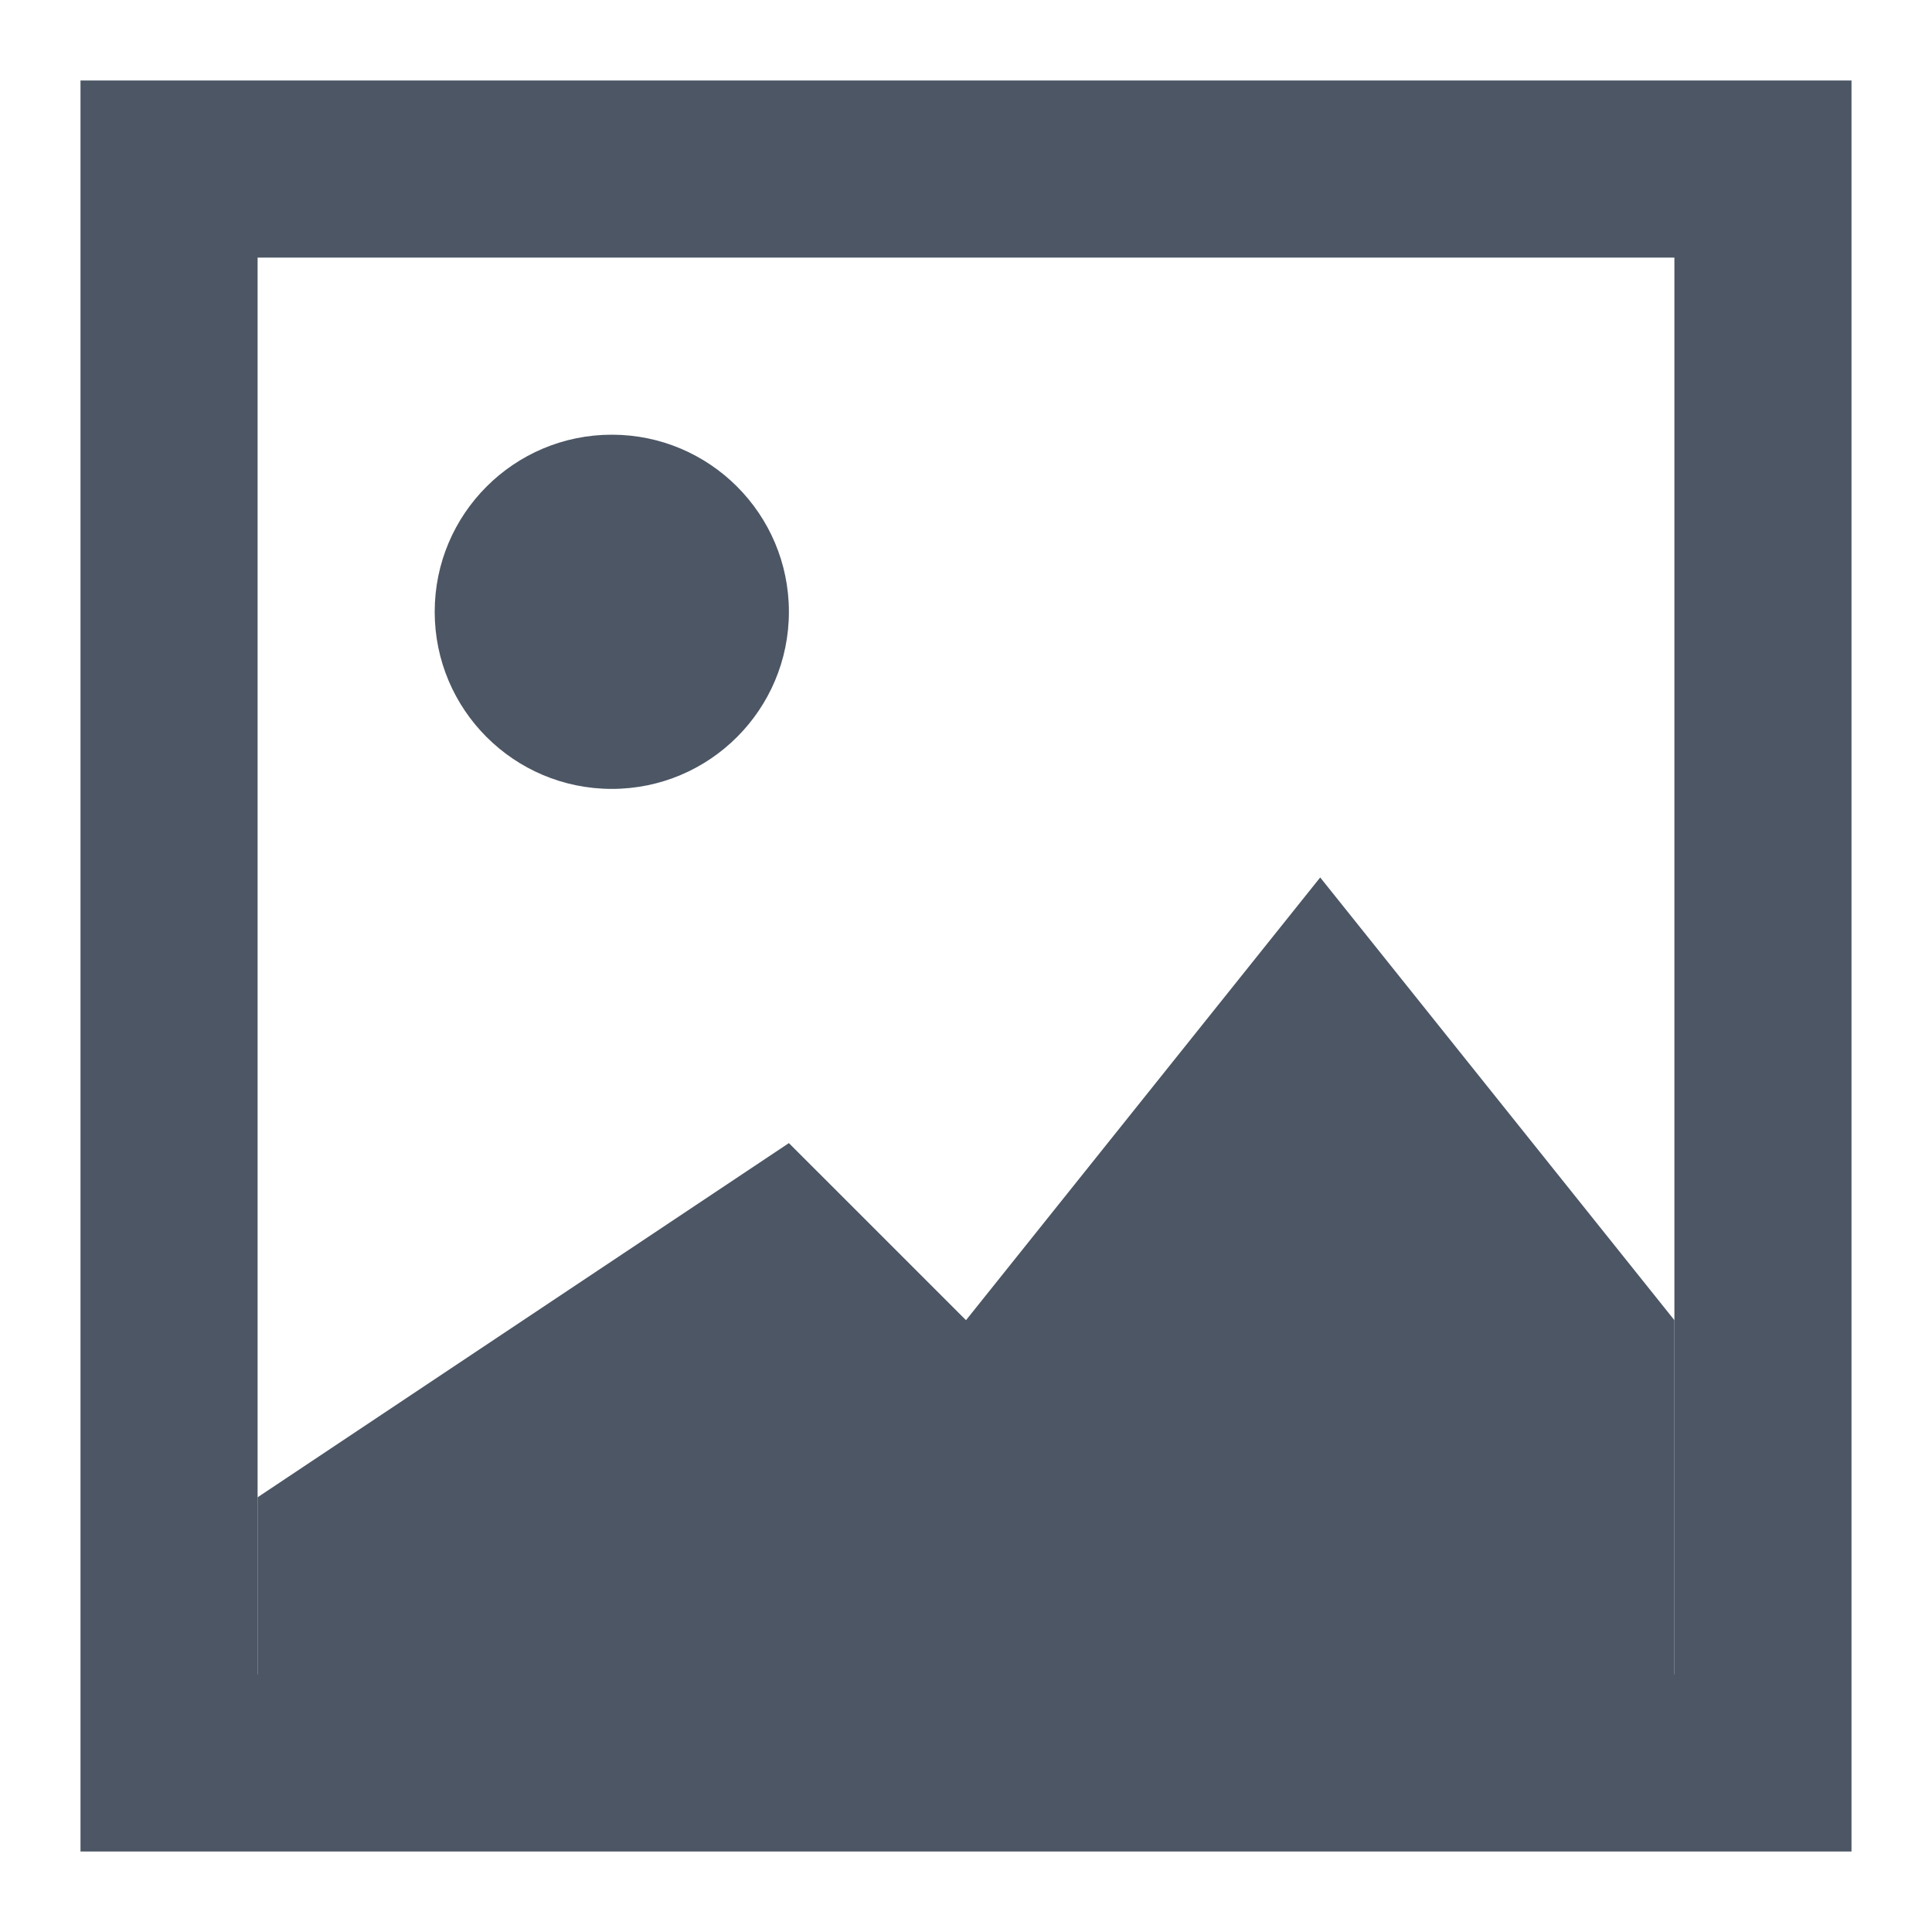
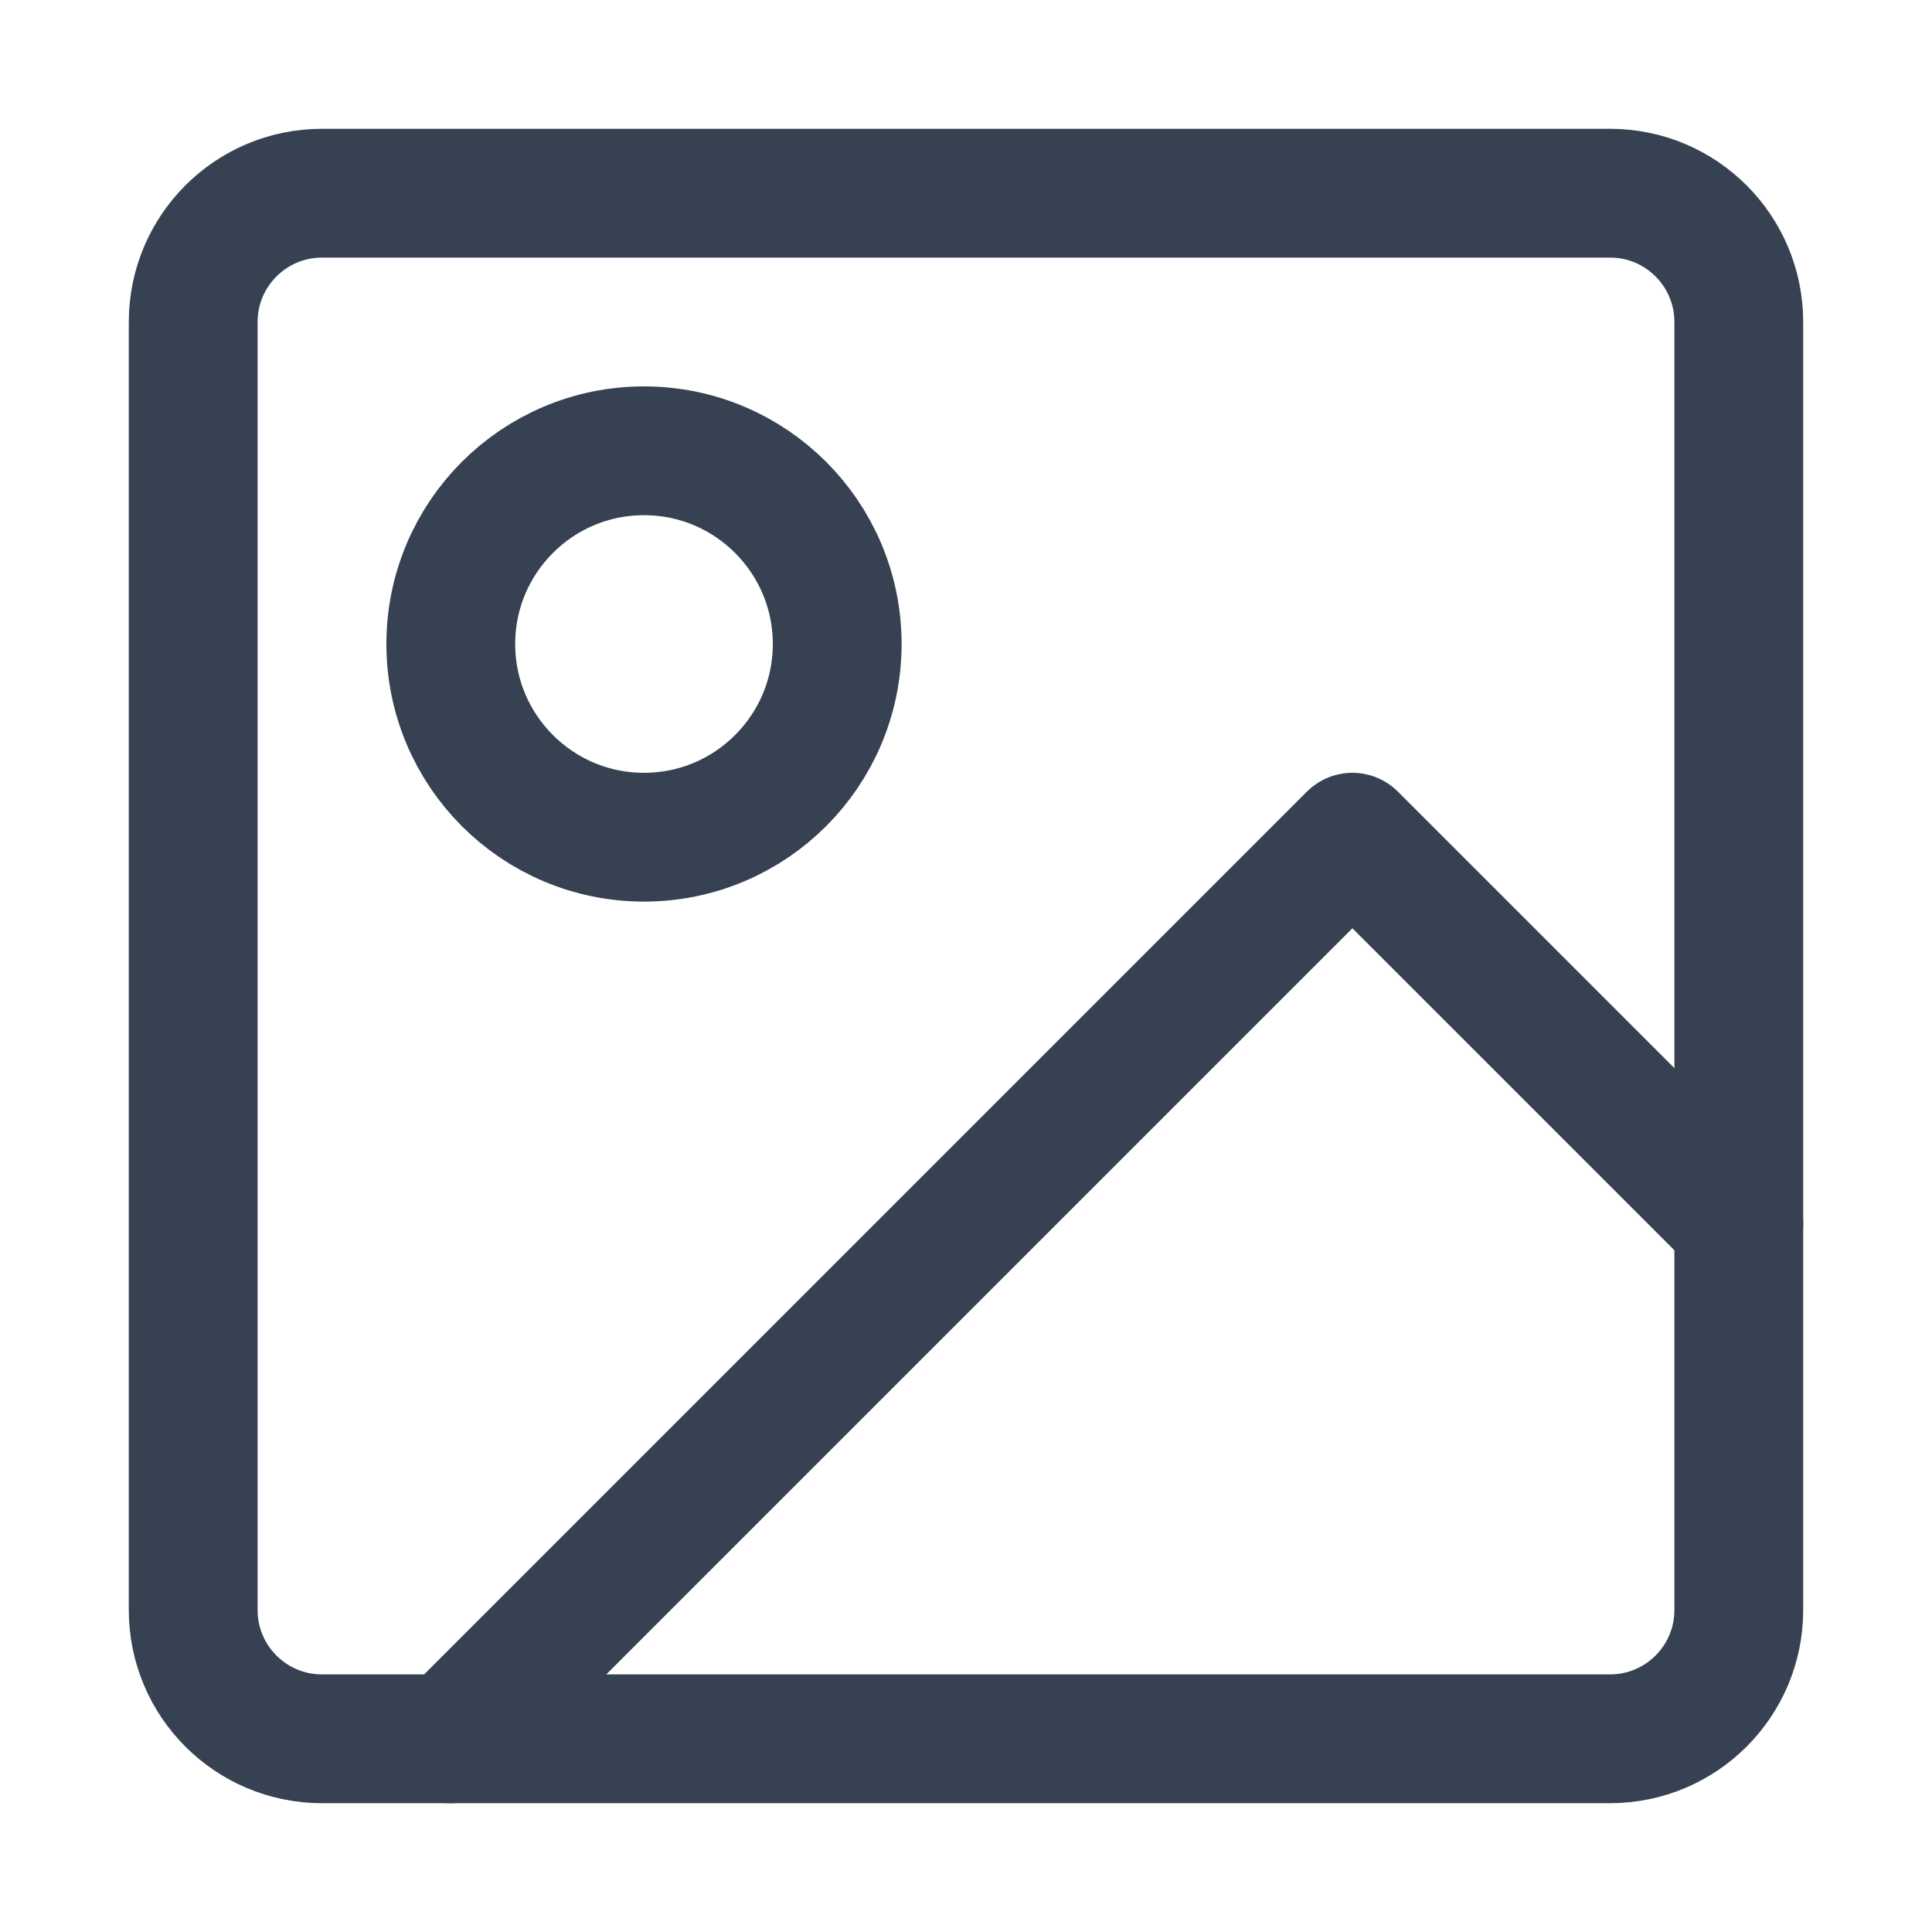
- <svg xmlns="http://www.w3.org/2000/svg" width="24" height="24" viewBox="0 0 24 24" fill="none">
-   <path fill-rule="evenodd" clip-rule="evenodd" d="M1 1H23V23H1V1ZM3.2 20.8V3.2H20.8V20.8H3.2Z" fill="#4C5664" />
-   <path d="M9.8 14.2L3.2 18.6V21.35H20.8V16.4L16.4 10.9L12 16.4L9.8 14.2Z" fill="#4C5664" />
-   <path d="M9.8 7.6C9.8 8.815 8.815 9.8 7.6 9.8C6.385 9.8 5.4 8.815 5.4 7.6C5.4 6.385 6.385 5.4 7.6 5.4C8.815 5.4 9.8 6.385 9.8 7.6Z" fill="#4C5664" />
+ <svg xmlns="http://www.w3.org/2000/svg" width="30" height="30" viewBox="0 0 30 30" fill="none">
+   <path d="M25 3H5C3.895 3 3 3.895 3 5V25C3 26.105 3.895 27 5 27H25C26.105 27 27 26.105 27 25V5C27 3.895 26.105 3 25 3Z" stroke="#364252" stroke-width="2" stroke-linecap="round" stroke-linejoin="round" />
+   <circle cx="10" cy="10" r="3" stroke="#364252" stroke-width="2" stroke-linejoin="round" />
+   <path d="M27 19L21 13L7 27" stroke="#364252" stroke-width="2" stroke-linecap="round" stroke-linejoin="round" />
</svg>
